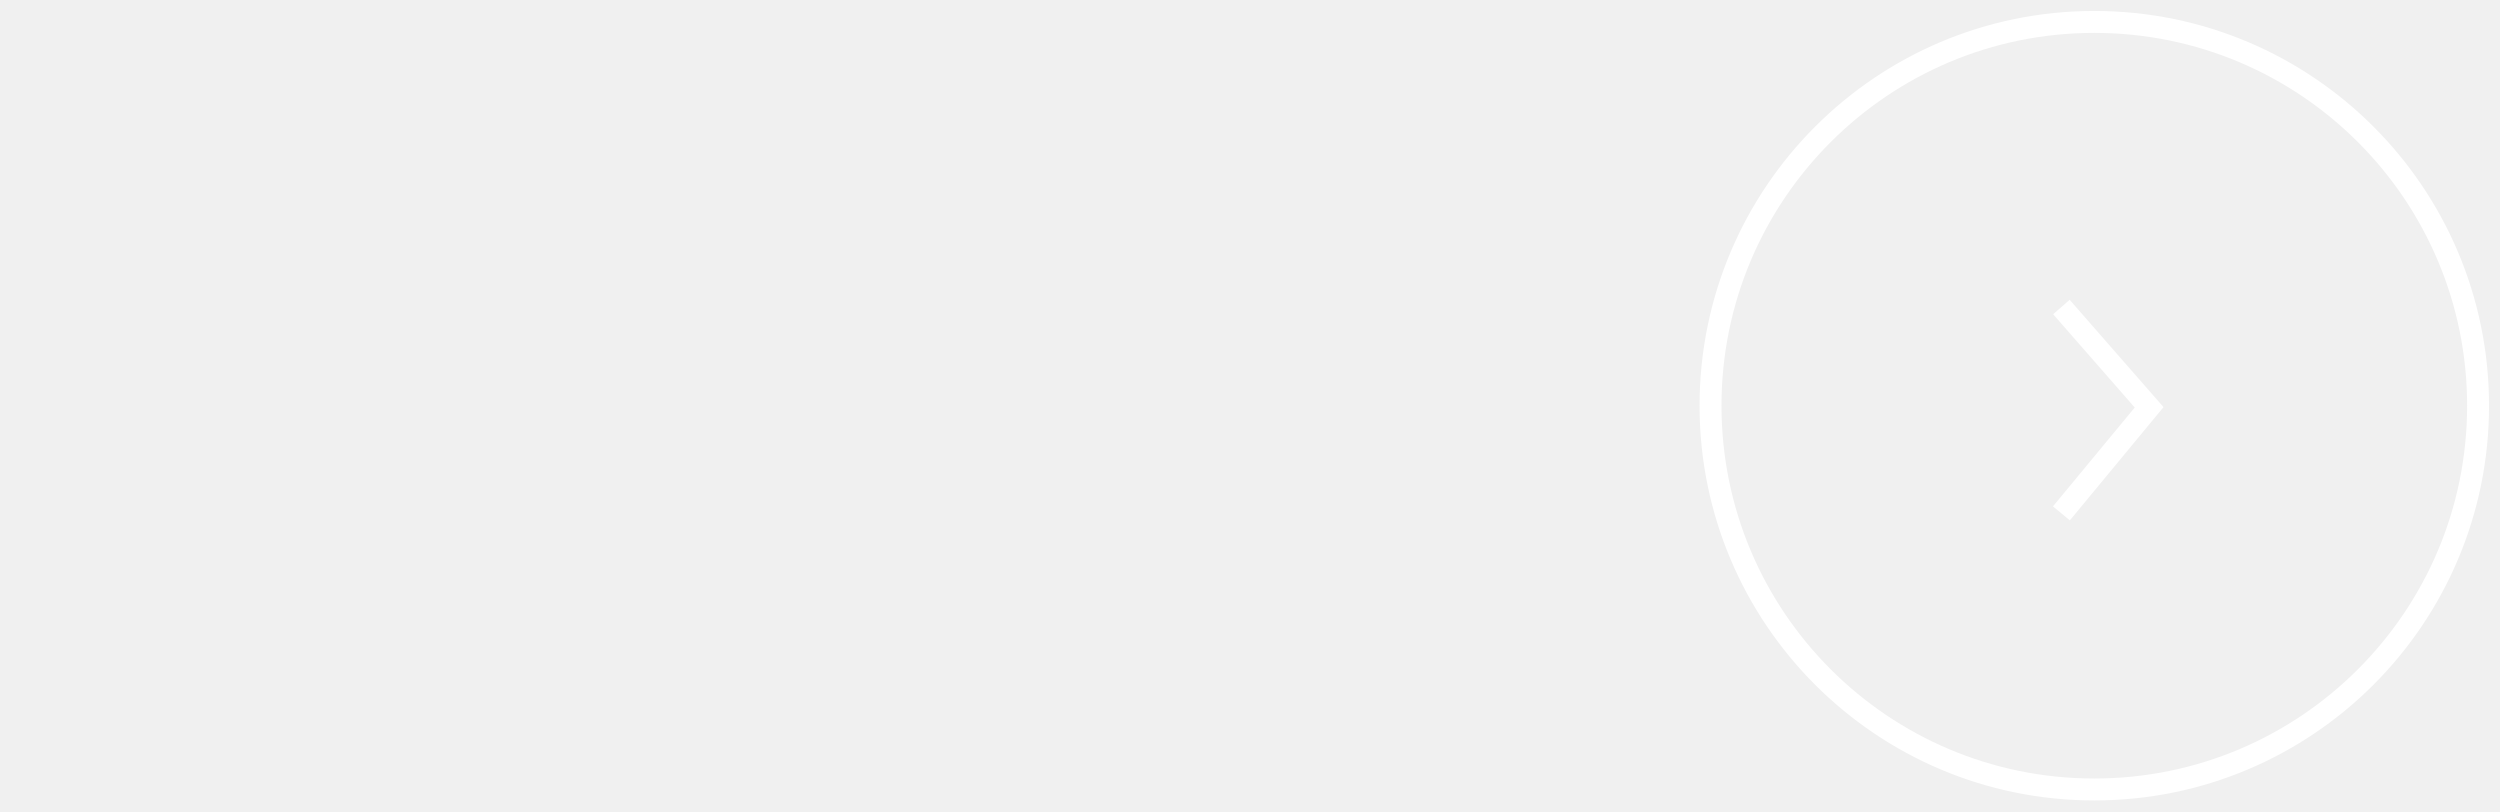
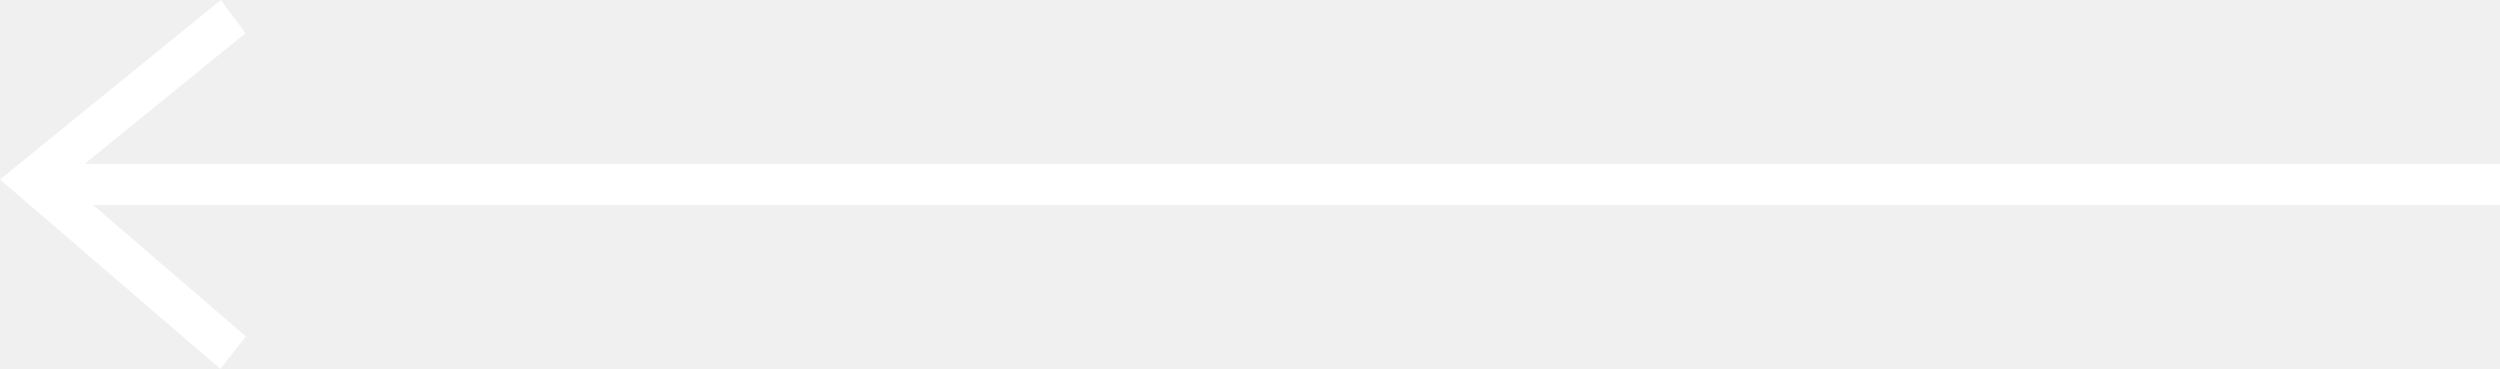
- <svg xmlns="http://www.w3.org/2000/svg" width="114" height="37" viewBox="0 0 114 37">
-   <defs>
-     <linearGradient id="a" x1="4.897%" x2="75.875%" y1="2.553%" y2="2.553%">
-       <stop offset="0%" stop-color="#FFF" stop-opacity="0" />
-       <stop offset="100%" stop-color="#FFF" />
-     </linearGradient>
-   </defs>
-   <g fill="none" fill-rule="evenodd" transform="translate(-5 1)">
-     <path stroke="url(#a)" stroke-linecap="square" d="M.278 17.167h99.46" />
-     <circle cx="100.5" cy="17.5" r="17.5" stroke="#FFF" />
-     <path stroke="#FFF" d="M99 22.41l4-4.836L99 13" />
-   </g>
+ <svg xmlns="http://www.w3.org/2000/svg" width="61" height="9" viewBox="0 0 61 9">
+   <path fill="#FFF" fill-rule="nonzero" d="M2.267 5H61V4H2.063L5.99.81 5.388 0 0 4.379 5.377 9 6 8.208 2.267 5z" />
</svg>
